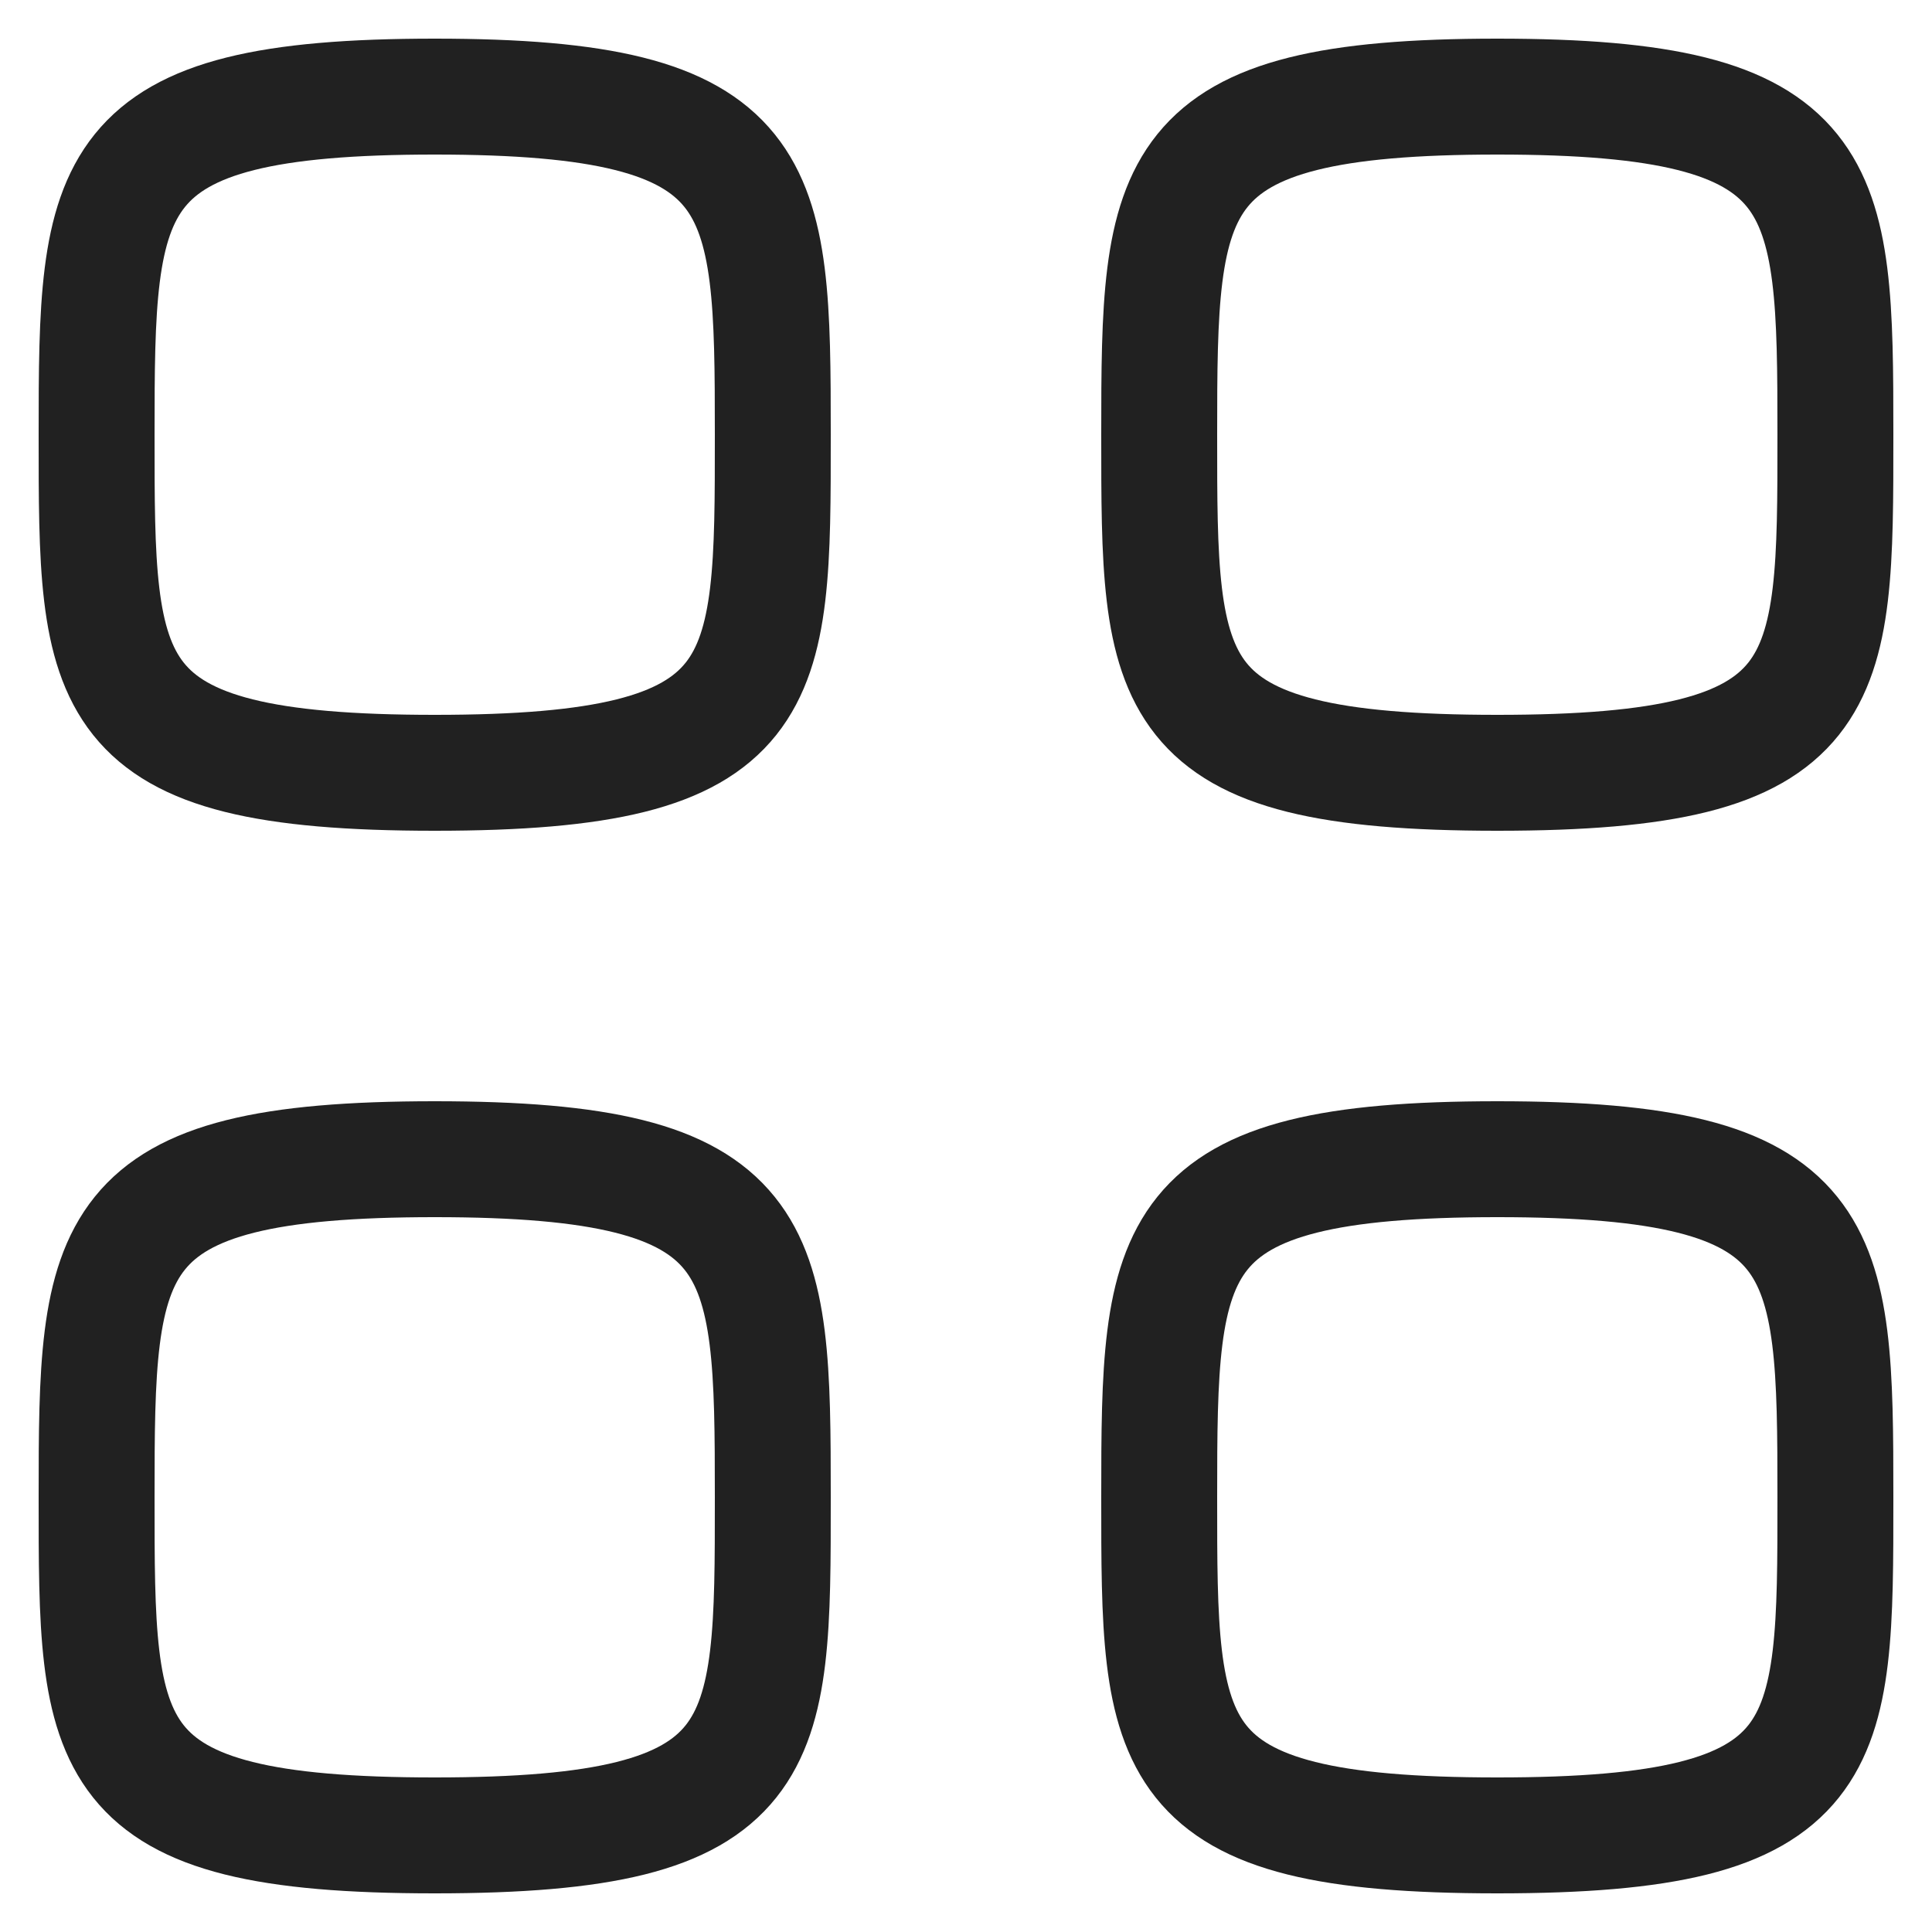
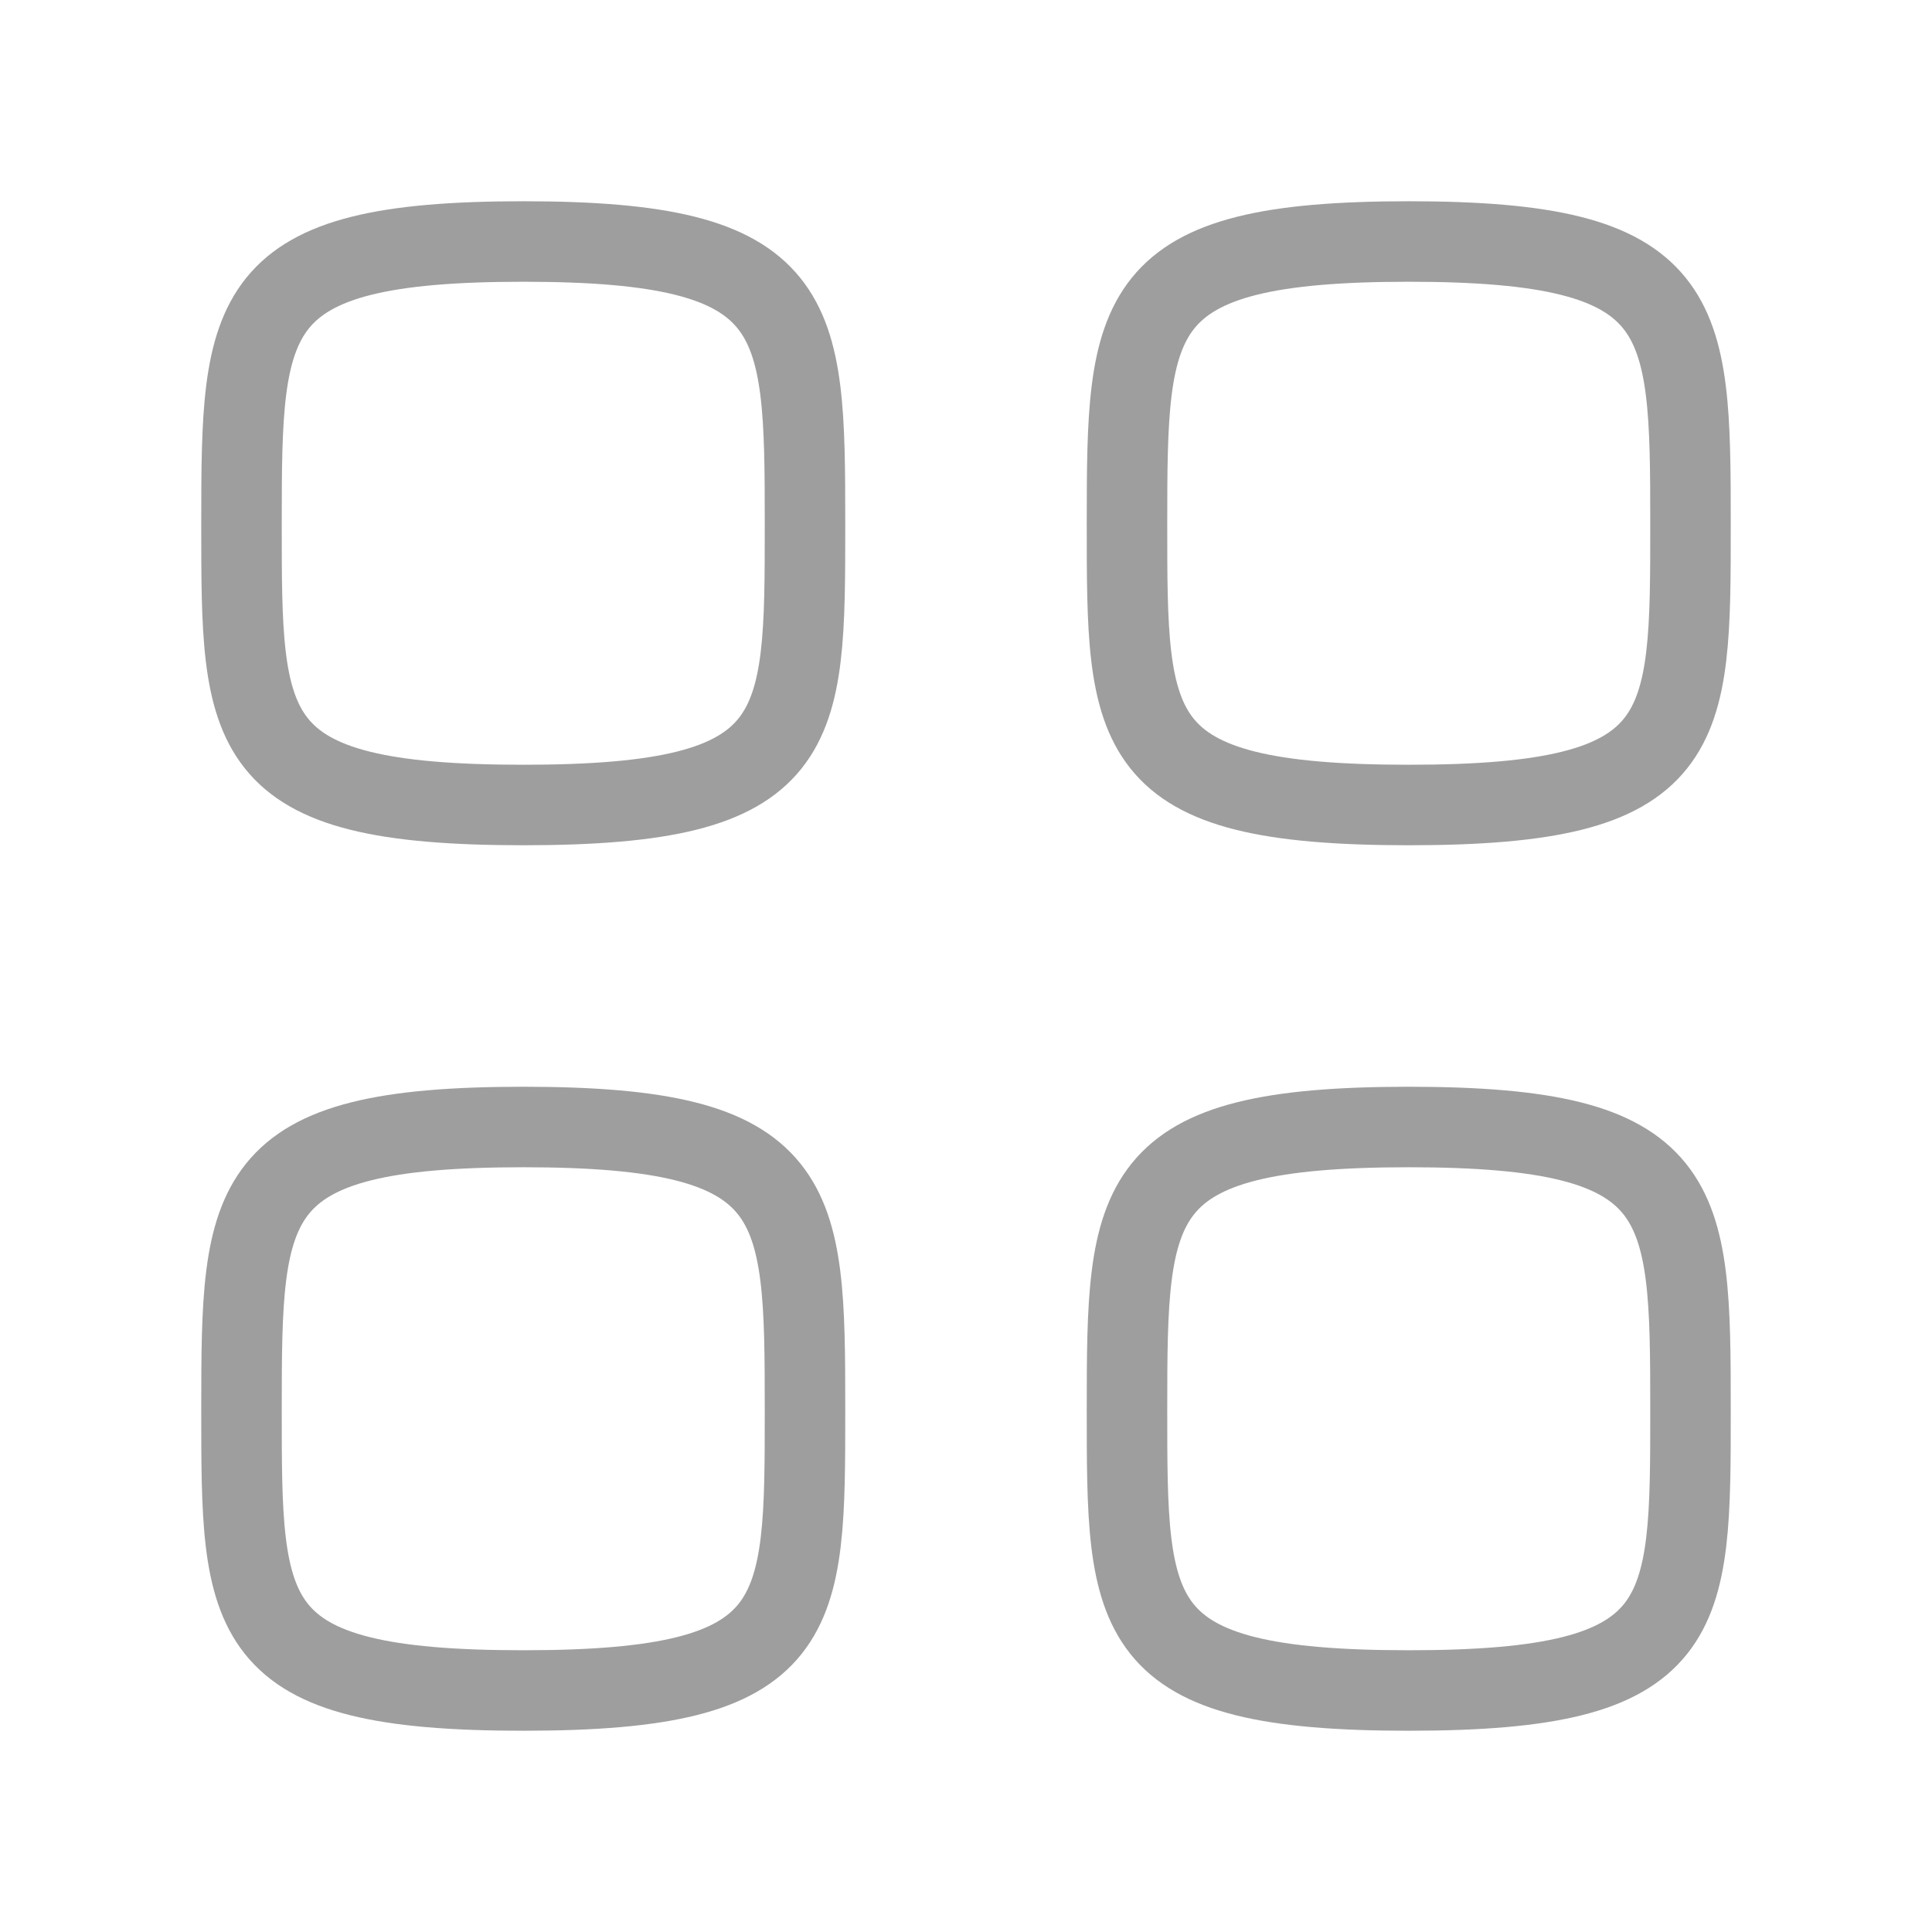
- <svg xmlns="http://www.w3.org/2000/svg" width="20" height="20" viewBox="0 0 20 20" fill="none">
-   <g id="Category">
-     <path id="Stroke 1" fill-rule="evenodd" clip-rule="evenodd" d="M1 4.5C1 1.875 1.028 1 4.5 1C7.972 1 8 1.875 8 4.5C8 7.125 8.011 8 4.5 8C0.989 8 1 7.125 1 4.5Z" stroke="#212121" stroke-width="1.2" stroke-linecap="round" stroke-linejoin="round" />
-     <path id="Stroke 3" fill-rule="evenodd" clip-rule="evenodd" d="M12 4.5C12 1.875 12.028 1 15.5 1C18.972 1 19 1.875 19 4.5C19 7.125 19.011 8 15.5 8C11.989 8 12 7.125 12 4.5Z" stroke="#212121" stroke-width="1.2" stroke-linecap="round" stroke-linejoin="round" />
-     <path id="Stroke 5" fill-rule="evenodd" clip-rule="evenodd" d="M1 15.5C1 12.875 1.028 12 4.5 12C7.972 12 8 12.875 8 15.5C8 18.125 8.011 19 4.5 19C0.989 19 1 18.125 1 15.5Z" stroke="#212121" stroke-width="1.2" stroke-linecap="round" stroke-linejoin="round" />
-     <path id="Stroke 7" fill-rule="evenodd" clip-rule="evenodd" d="M12 15.5C12 12.875 12.028 12 15.5 12C18.972 12 19 12.875 19 15.5C19 18.125 19.011 19 15.5 19C11.989 19 12 18.125 12 15.5Z" stroke="#212121" stroke-width="1.2" stroke-linecap="round" stroke-linejoin="round" />
-   </g>
+ <svg xmlns="http://www.w3.org/2000/svg" width="24" height="24" viewBox="0 0 24 24" fill="none">
+   <path fill-rule="evenodd" clip-rule="evenodd" d="M3 6.5C3 3.875 3.028 3 6.5 3C9.972 3 10 3.875 10 6.5C10 9.125 10.011 10 6.5 10C2.989 10 3 9.125 3 6.5Z" stroke="#9E9E9E" stroke-linecap="round" stroke-linejoin="round" />
+   <path fill-rule="evenodd" clip-rule="evenodd" d="M14 6.5C14 3.875 14.028 3 17.5 3C20.972 3 21 3.875 21 6.5C21 9.125 21.011 10 17.5 10C13.989 10 14 9.125 14 6.5Z" stroke="#9E9E9E" stroke-linecap="round" stroke-linejoin="round" />
+   <path fill-rule="evenodd" clip-rule="evenodd" d="M3 17.5C3 14.875 3.028 14 6.5 14C9.972 14 10 14.875 10 17.5C10 20.125 10.011 21 6.5 21C2.989 21 3 20.125 3 17.5Z" stroke="#9E9E9E" stroke-linecap="round" stroke-linejoin="round" />
+   <path fill-rule="evenodd" clip-rule="evenodd" d="M14 17.5C14 14.875 14.028 14 17.5 14C20.972 14 21 14.875 21 17.5C21 20.125 21.011 21 17.5 21C13.989 21 14 20.125 14 17.5Z" stroke="#9E9E9E" stroke-linecap="round" stroke-linejoin="round" />
</svg>
